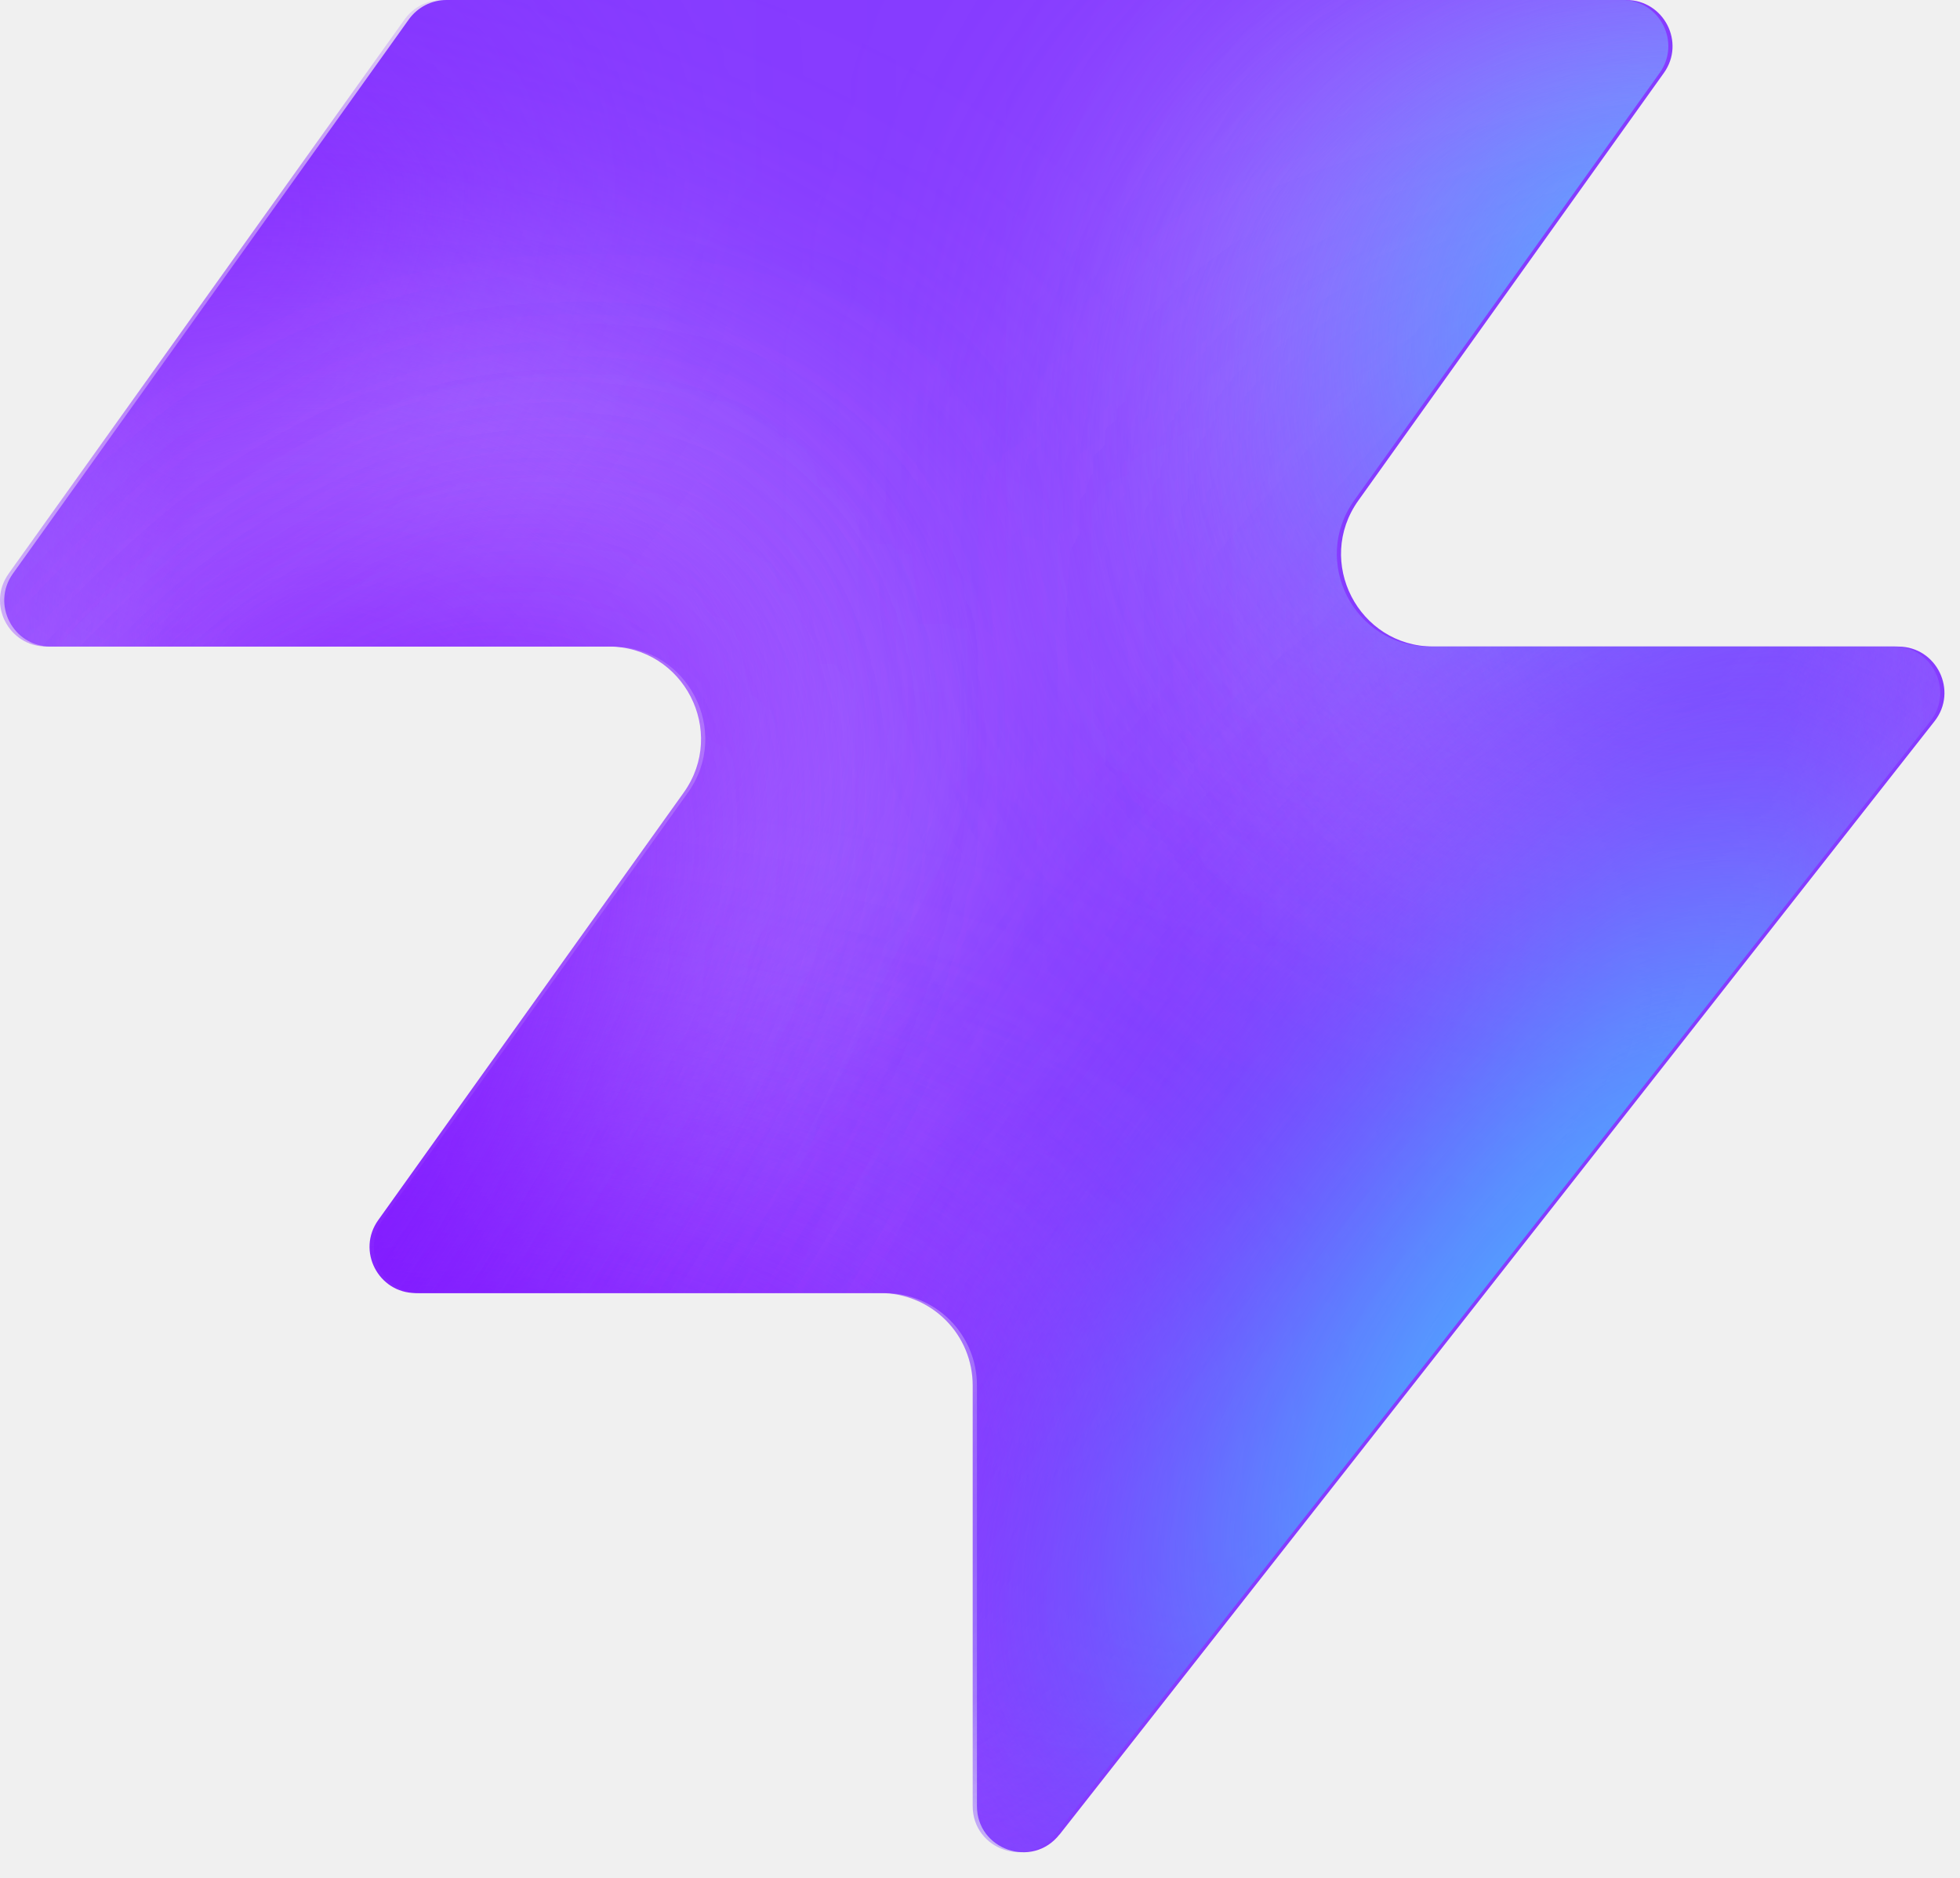
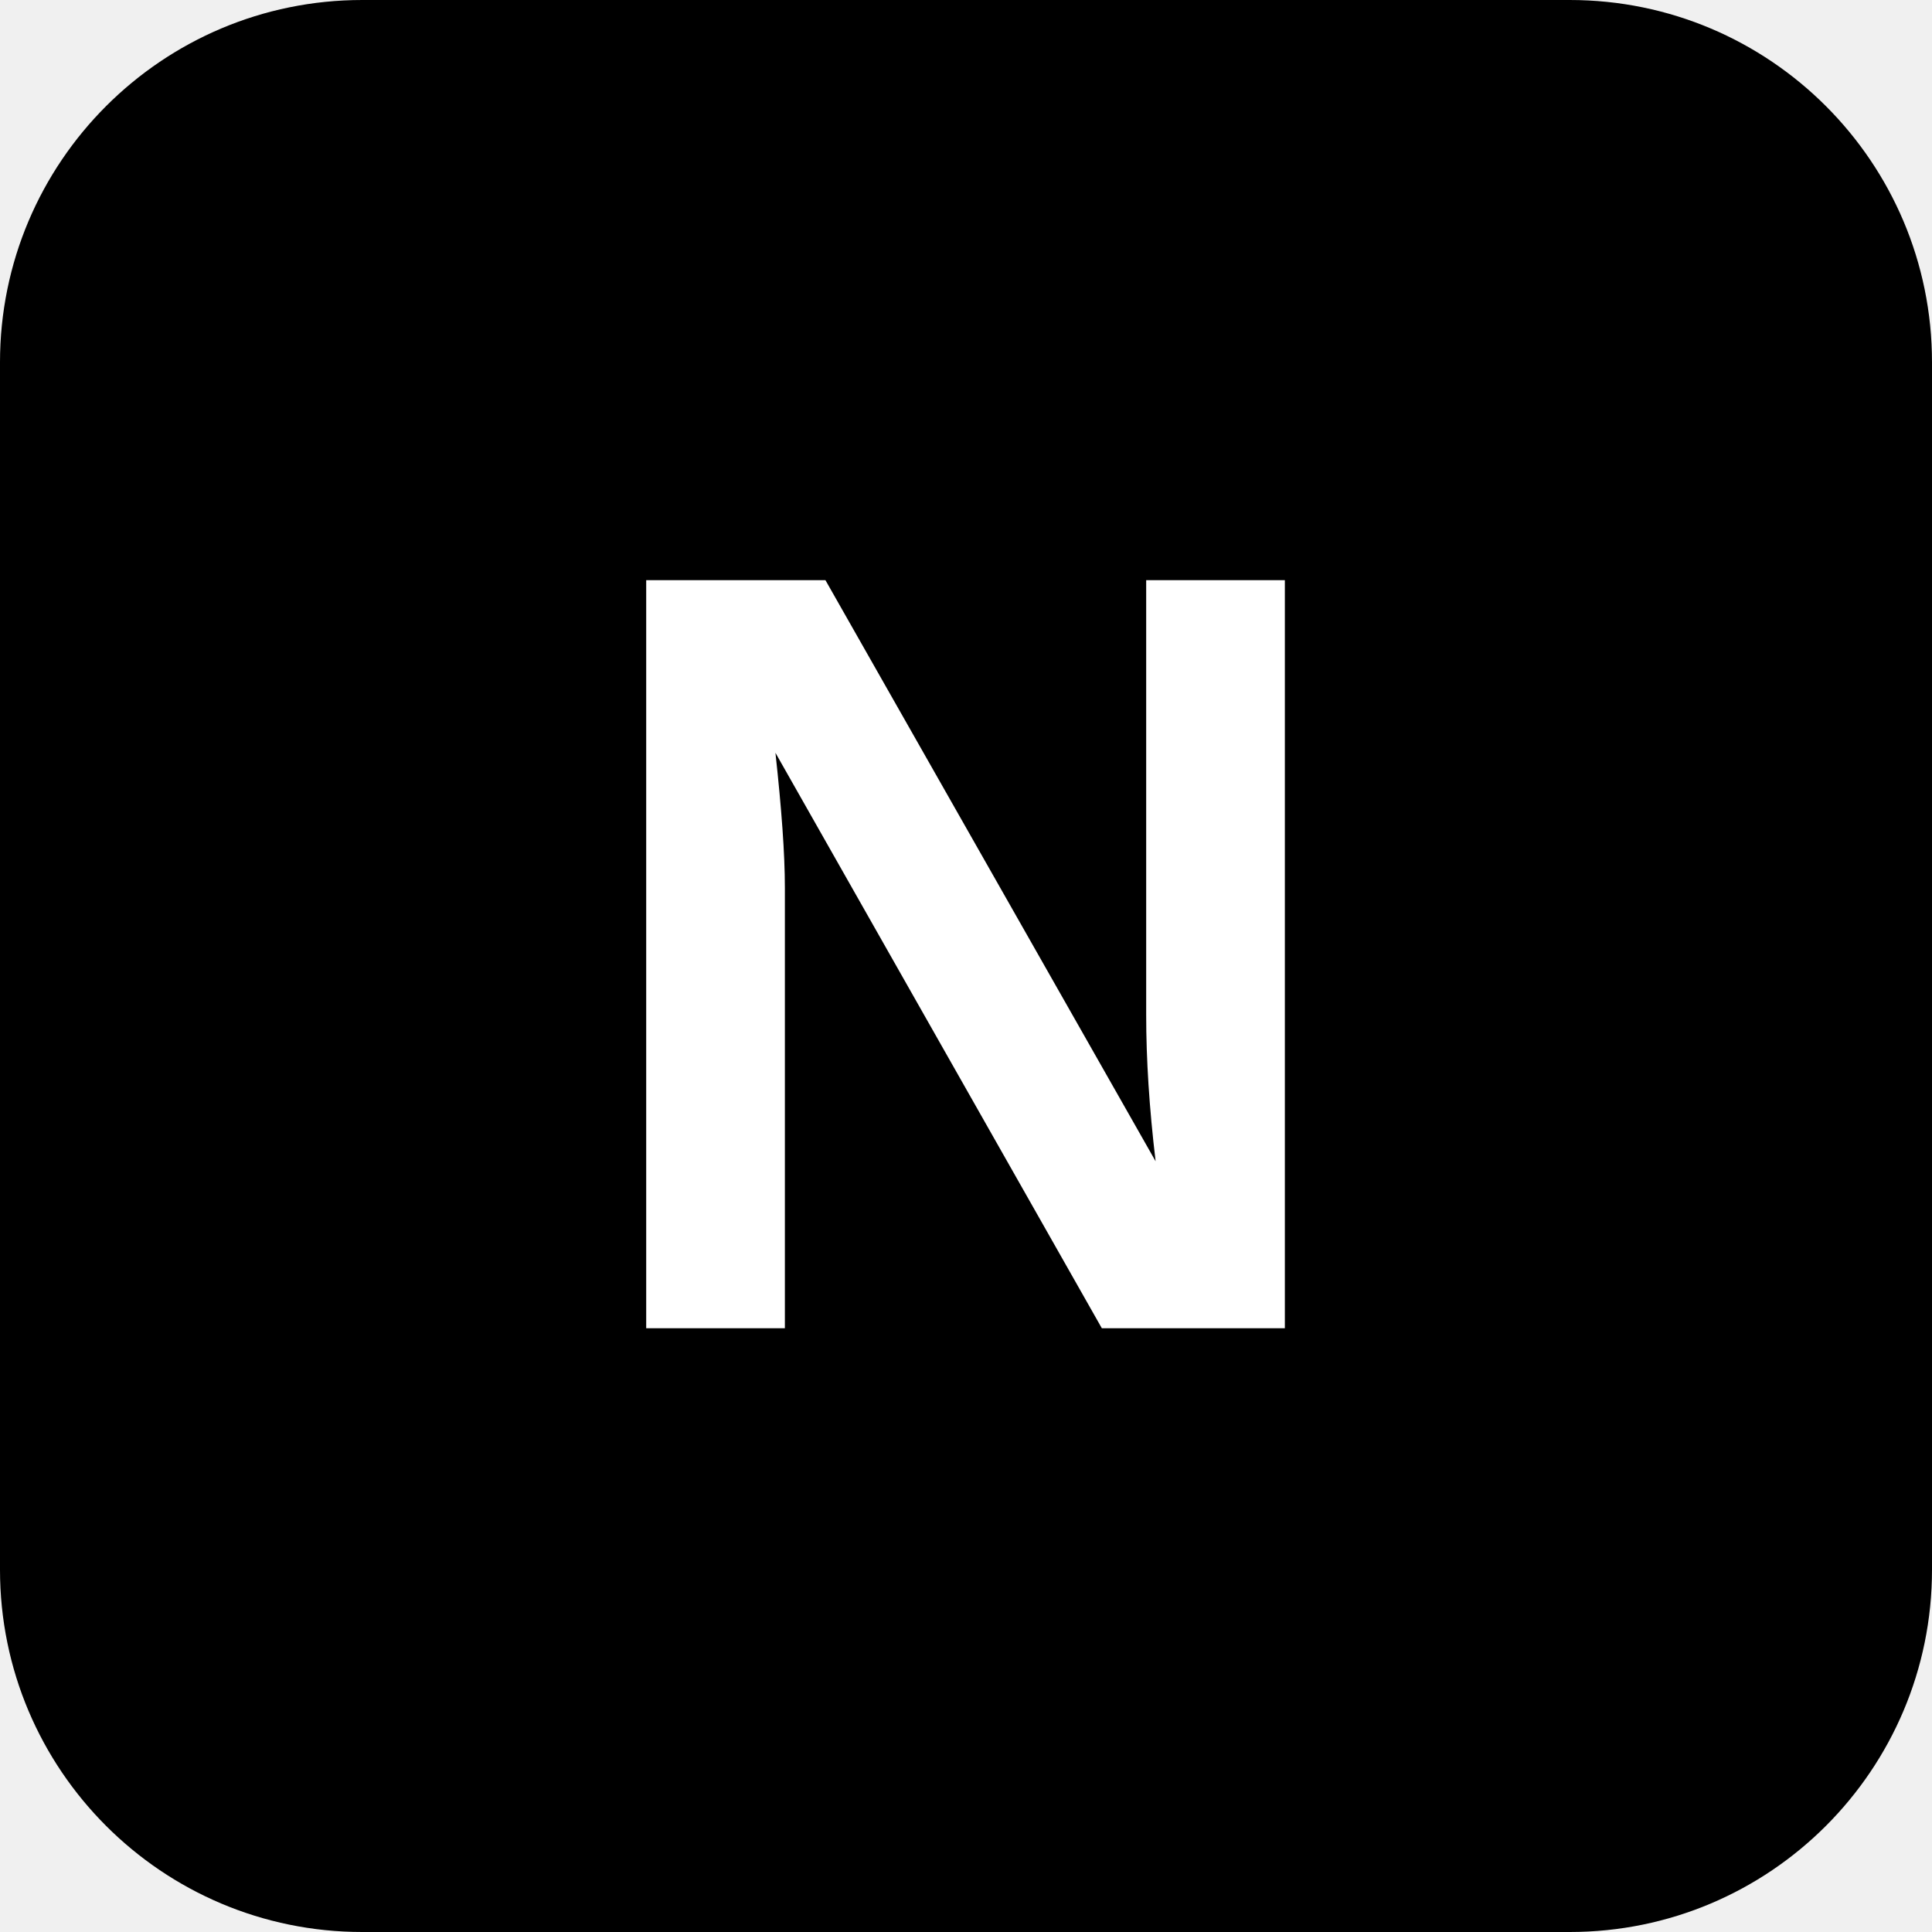
- <svg xmlns="http://www.w3.org/2000/svg" width="48" height="46" fill="none" viewBox="0 0 48 46">
-   <path fill="#863bff" d="M25.946 44.938c-.664.845-2.021.375-2.021-.698V33.937a2.26 2.26 0 0 0-2.262-2.262H10.287c-.92 0-1.456-1.04-.92-1.788l7.48-10.471c1.07-1.497 0-3.578-1.842-3.578H1.237c-.92 0-1.456-1.04-.92-1.788L10.013.474c.214-.297.556-.474.92-.474h28.894c.92 0 1.456 1.04.92 1.788l-7.48 10.471c-1.07 1.498 0 3.579 1.842 3.579h11.377c.943 0 1.473 1.088.89 1.83L25.947 44.94z" style="fill:#863bff;fill:color(display-p3 .525 .23 1);fill-opacity:1" />
-   <mask id="a" width="48" height="46" x="0" y="0" maskUnits="userSpaceOnUse" style="mask-type:alpha">
-     <path fill="#000" d="M25.842 44.938c-.664.844-2.021.375-2.021-.698V33.937a2.26 2.26 0 0 0-2.262-2.262H10.183c-.92 0-1.456-1.04-.92-1.788l7.48-10.471c1.07-1.498 0-3.579-1.842-3.579H1.133c-.92 0-1.456-1.04-.92-1.787L9.91.473c.214-.297.556-.474.92-.474h28.894c.92 0 1.456 1.04.92 1.788l-7.48 10.471c-1.07 1.498 0 3.578 1.842 3.578h11.377c.943 0 1.473 1.088.89 1.832L25.843 44.94z" style="fill:#000;fill-opacity:1" />
-   </mask>
-   <g mask="url(#a)">
-     <g filter="url(#b)">
-       <ellipse cx="5.508" cy="14.704" fill="#ede6ff" rx="5.508" ry="14.704" style="fill:#ede6ff;fill:color(display-p3 .927 .903 1);fill-opacity:1" transform="matrix(.00324 1 1 -.00324 -4.47 31.516)" />
-     </g>
-     <g filter="url(#c)">
-       <ellipse cx="10.399" cy="29.851" fill="#ede6ff" rx="10.399" ry="29.851" style="fill:#ede6ff;fill:color(display-p3 .927 .903 1);fill-opacity:1" transform="matrix(.00324 1 1 -.00324 -39.328 7.883)" />
-     </g>
-     <g filter="url(#d)">
-       <ellipse cx="5.508" cy="30.487" fill="#7e14ff" rx="5.508" ry="30.487" style="fill:#7e14ff;fill:color(display-p3 .492 .077 1);fill-opacity:1" transform="rotate(89.814 -25.913 -14.639)scale(1 -1)" />
-     </g>
-     <g filter="url(#e)">
-       <ellipse cx="5.508" cy="30.599" fill="#7e14ff" rx="5.508" ry="30.599" style="fill:#7e14ff;fill:color(display-p3 .492 .077 1);fill-opacity:1" transform="rotate(89.814 -32.644 -3.334)scale(1 -1)" />
-     </g>
-     <g filter="url(#f)">
-       <ellipse cx="5.508" cy="30.599" fill="#7e14ff" rx="5.508" ry="30.599" style="fill:#7e14ff;fill:color(display-p3 .492 .077 1);fill-opacity:1" transform="matrix(.00324 1 1 -.00324 -34.34 30.47)" />
-     </g>
-     <g filter="url(#g)">
-       <ellipse cx="14.072" cy="22.078" fill="#ede6ff" rx="14.072" ry="22.078" style="fill:#ede6ff;fill:color(display-p3 .927 .903 1);fill-opacity:1" transform="rotate(93.35 24.506 48.493)scale(-1 1)" />
-     </g>
-     <g filter="url(#h)">
-       <ellipse cx="3.47" cy="21.501" fill="#7e14ff" rx="3.47" ry="21.501" style="fill:#7e14ff;fill:color(display-p3 .492 .077 1);fill-opacity:1" transform="rotate(89.009 28.708 47.59)scale(-1 1)" />
-     </g>
-     <g filter="url(#i)">
-       <ellipse cx="3.47" cy="21.501" fill="#7e14ff" rx="3.47" ry="21.501" style="fill:#7e14ff;fill:color(display-p3 .492 .077 1);fill-opacity:1" transform="rotate(89.009 28.708 47.59)scale(-1 1)" />
-     </g>
-     <g filter="url(#j)">
-       <ellipse cx=".387" cy="8.972" fill="#7e14ff" rx="4.407" ry="29.108" style="fill:#7e14ff;fill:color(display-p3 .492 .077 1);fill-opacity:1" transform="rotate(39.51 .387 8.972)" />
-     </g>
-     <g filter="url(#k)">
-       <ellipse cx="47.523" cy="-6.092" fill="#7e14ff" rx="4.407" ry="29.108" style="fill:#7e14ff;fill:color(display-p3 .492 .077 1);fill-opacity:1" transform="rotate(37.892 47.523 -6.092)" />
-     </g>
-     <g filter="url(#l)">
-       <ellipse cx="41.412" cy="6.333" fill="#47bfff" rx="5.971" ry="9.665" style="fill:#47bfff;fill:color(display-p3 .28 .748 1);fill-opacity:1" transform="rotate(37.892 41.412 6.333)" />
-     </g>
-     <g filter="url(#m)">
-       <ellipse cx="-1.879" cy="38.332" fill="#7e14ff" rx="4.407" ry="29.108" style="fill:#7e14ff;fill:color(display-p3 .492 .077 1);fill-opacity:1" transform="rotate(37.892 -1.88 38.332)" />
-     </g>
-     <g filter="url(#n)">
-       <ellipse cx="-1.879" cy="38.332" fill="#7e14ff" rx="4.407" ry="29.108" style="fill:#7e14ff;fill:color(display-p3 .492 .077 1);fill-opacity:1" transform="rotate(37.892 -1.88 38.332)" />
-     </g>
-     <g filter="url(#o)">
-       <ellipse cx="35.651" cy="29.907" fill="#7e14ff" rx="4.407" ry="29.108" style="fill:#7e14ff;fill:color(display-p3 .492 .077 1);fill-opacity:1" transform="rotate(37.892 35.651 29.907)" />
-     </g>
-     <g filter="url(#p)">
-       <ellipse cx="38.418" cy="32.4" fill="#47bfff" rx="5.971" ry="15.297" style="fill:#47bfff;fill:color(display-p3 .28 .748 1);fill-opacity:1" transform="rotate(37.892 38.418 32.4)" />
-     </g>
-   </g>
-   <defs>
-     <filter id="b" width="60.045" height="41.654" x="-19.77" y="16.149" color-interpolation-filters="sRGB" filterUnits="userSpaceOnUse">
-       <feFlood flood-opacity="0" result="BackgroundImageFix" />
-       <feBlend in="SourceGraphic" in2="BackgroundImageFix" result="shape" />
-       <feGaussianBlur result="effect1_foregroundBlur_2002_17158" stdDeviation="7.659" />
-     </filter>
-     <filter id="c" width="90.34" height="51.437" x="-54.613" y="-7.533" color-interpolation-filters="sRGB" filterUnits="userSpaceOnUse">
-       <feFlood flood-opacity="0" result="BackgroundImageFix" />
-       <feBlend in="SourceGraphic" in2="BackgroundImageFix" result="shape" />
-       <feGaussianBlur result="effect1_foregroundBlur_2002_17158" stdDeviation="7.659" />
-     </filter>
-     <filter id="d" width="79.355" height="29.4" x="-49.64" y="2.03" color-interpolation-filters="sRGB" filterUnits="userSpaceOnUse">
-       <feFlood flood-opacity="0" result="BackgroundImageFix" />
-       <feBlend in="SourceGraphic" in2="BackgroundImageFix" result="shape" />
-       <feGaussianBlur result="effect1_foregroundBlur_2002_17158" stdDeviation="4.596" />
-     </filter>
-     <filter id="e" width="79.579" height="29.4" x="-45.045" y="20.029" color-interpolation-filters="sRGB" filterUnits="userSpaceOnUse">
-       <feFlood flood-opacity="0" result="BackgroundImageFix" />
-       <feBlend in="SourceGraphic" in2="BackgroundImageFix" result="shape" />
-       <feGaussianBlur result="effect1_foregroundBlur_2002_17158" stdDeviation="4.596" />
-     </filter>
-     <filter id="f" width="79.579" height="29.4" x="-43.513" y="21.178" color-interpolation-filters="sRGB" filterUnits="userSpaceOnUse">
-       <feFlood flood-opacity="0" result="BackgroundImageFix" />
-       <feBlend in="SourceGraphic" in2="BackgroundImageFix" result="shape" />
-       <feGaussianBlur result="effect1_foregroundBlur_2002_17158" stdDeviation="4.596" />
-     </filter>
-     <filter id="g" width="74.749" height="58.852" x="15.756" y="-17.901" color-interpolation-filters="sRGB" filterUnits="userSpaceOnUse">
-       <feFlood flood-opacity="0" result="BackgroundImageFix" />
-       <feBlend in="SourceGraphic" in2="BackgroundImageFix" result="shape" />
-       <feGaussianBlur result="effect1_foregroundBlur_2002_17158" stdDeviation="7.659" />
-     </filter>
-     <filter id="h" width="61.377" height="25.362" x="23.548" y="2.284" color-interpolation-filters="sRGB" filterUnits="userSpaceOnUse">
-       <feFlood flood-opacity="0" result="BackgroundImageFix" />
-       <feBlend in="SourceGraphic" in2="BackgroundImageFix" result="shape" />
-       <feGaussianBlur result="effect1_foregroundBlur_2002_17158" stdDeviation="4.596" />
-     </filter>
-     <filter id="i" width="61.377" height="25.362" x="23.548" y="2.284" color-interpolation-filters="sRGB" filterUnits="userSpaceOnUse">
-       <feFlood flood-opacity="0" result="BackgroundImageFix" />
-       <feBlend in="SourceGraphic" in2="BackgroundImageFix" result="shape" />
-       <feGaussianBlur result="effect1_foregroundBlur_2002_17158" stdDeviation="4.596" />
-     </filter>
-     <filter id="j" width="56.045" height="63.649" x="-27.636" y="-22.853" color-interpolation-filters="sRGB" filterUnits="userSpaceOnUse">
-       <feFlood flood-opacity="0" result="BackgroundImageFix" />
-       <feBlend in="SourceGraphic" in2="BackgroundImageFix" result="shape" />
-       <feGaussianBlur result="effect1_foregroundBlur_2002_17158" stdDeviation="4.596" />
-     </filter>
-     <filter id="k" width="54.814" height="64.646" x="20.116" y="-38.415" color-interpolation-filters="sRGB" filterUnits="userSpaceOnUse">
-       <feFlood flood-opacity="0" result="BackgroundImageFix" />
-       <feBlend in="SourceGraphic" in2="BackgroundImageFix" result="shape" />
-       <feGaussianBlur result="effect1_foregroundBlur_2002_17158" stdDeviation="4.596" />
-     </filter>
-     <filter id="l" width="33.541" height="35.313" x="24.641" y="-11.323" color-interpolation-filters="sRGB" filterUnits="userSpaceOnUse">
-       <feFlood flood-opacity="0" result="BackgroundImageFix" />
-       <feBlend in="SourceGraphic" in2="BackgroundImageFix" result="shape" />
-       <feGaussianBlur result="effect1_foregroundBlur_2002_17158" stdDeviation="4.596" />
-     </filter>
-     <filter id="m" width="54.814" height="64.646" x="-29.286" y="6.009" color-interpolation-filters="sRGB" filterUnits="userSpaceOnUse">
-       <feFlood flood-opacity="0" result="BackgroundImageFix" />
-       <feBlend in="SourceGraphic" in2="BackgroundImageFix" result="shape" />
-       <feGaussianBlur result="effect1_foregroundBlur_2002_17158" stdDeviation="4.596" />
-     </filter>
-     <filter id="n" width="54.814" height="64.646" x="-29.286" y="6.009" color-interpolation-filters="sRGB" filterUnits="userSpaceOnUse">
-       <feFlood flood-opacity="0" result="BackgroundImageFix" />
-       <feBlend in="SourceGraphic" in2="BackgroundImageFix" result="shape" />
-       <feGaussianBlur result="effect1_foregroundBlur_2002_17158" stdDeviation="4.596" />
-     </filter>
-     <filter id="o" width="54.814" height="64.646" x="8.244" y="-2.416" color-interpolation-filters="sRGB" filterUnits="userSpaceOnUse">
-       <feFlood flood-opacity="0" result="BackgroundImageFix" />
-       <feBlend in="SourceGraphic" in2="BackgroundImageFix" result="shape" />
-       <feGaussianBlur result="effect1_foregroundBlur_2002_17158" stdDeviation="4.596" />
-     </filter>
-     <filter id="p" width="39.409" height="43.623" x="18.713" y="10.588" color-interpolation-filters="sRGB" filterUnits="userSpaceOnUse">
-       <feFlood flood-opacity="0" result="BackgroundImageFix" />
-       <feBlend in="SourceGraphic" in2="BackgroundImageFix" result="shape" />
-       <feGaussianBlur result="effect1_foregroundBlur_2002_17158" stdDeviation="4.596" />
-     </filter>
-   </defs>
+ <svg xmlns="http://www.w3.org/2000/svg" viewBox="0 0 32 32" fill="none">
+   <rect width="32" height="32" rx="6" fill="#000000" />
+   <text x="16" y="22" text-anchor="middle" fill="#ffffff" font-family="Segoe UI, Arial, sans-serif" font-size="18" font-weight="700">N</text>
</svg>
